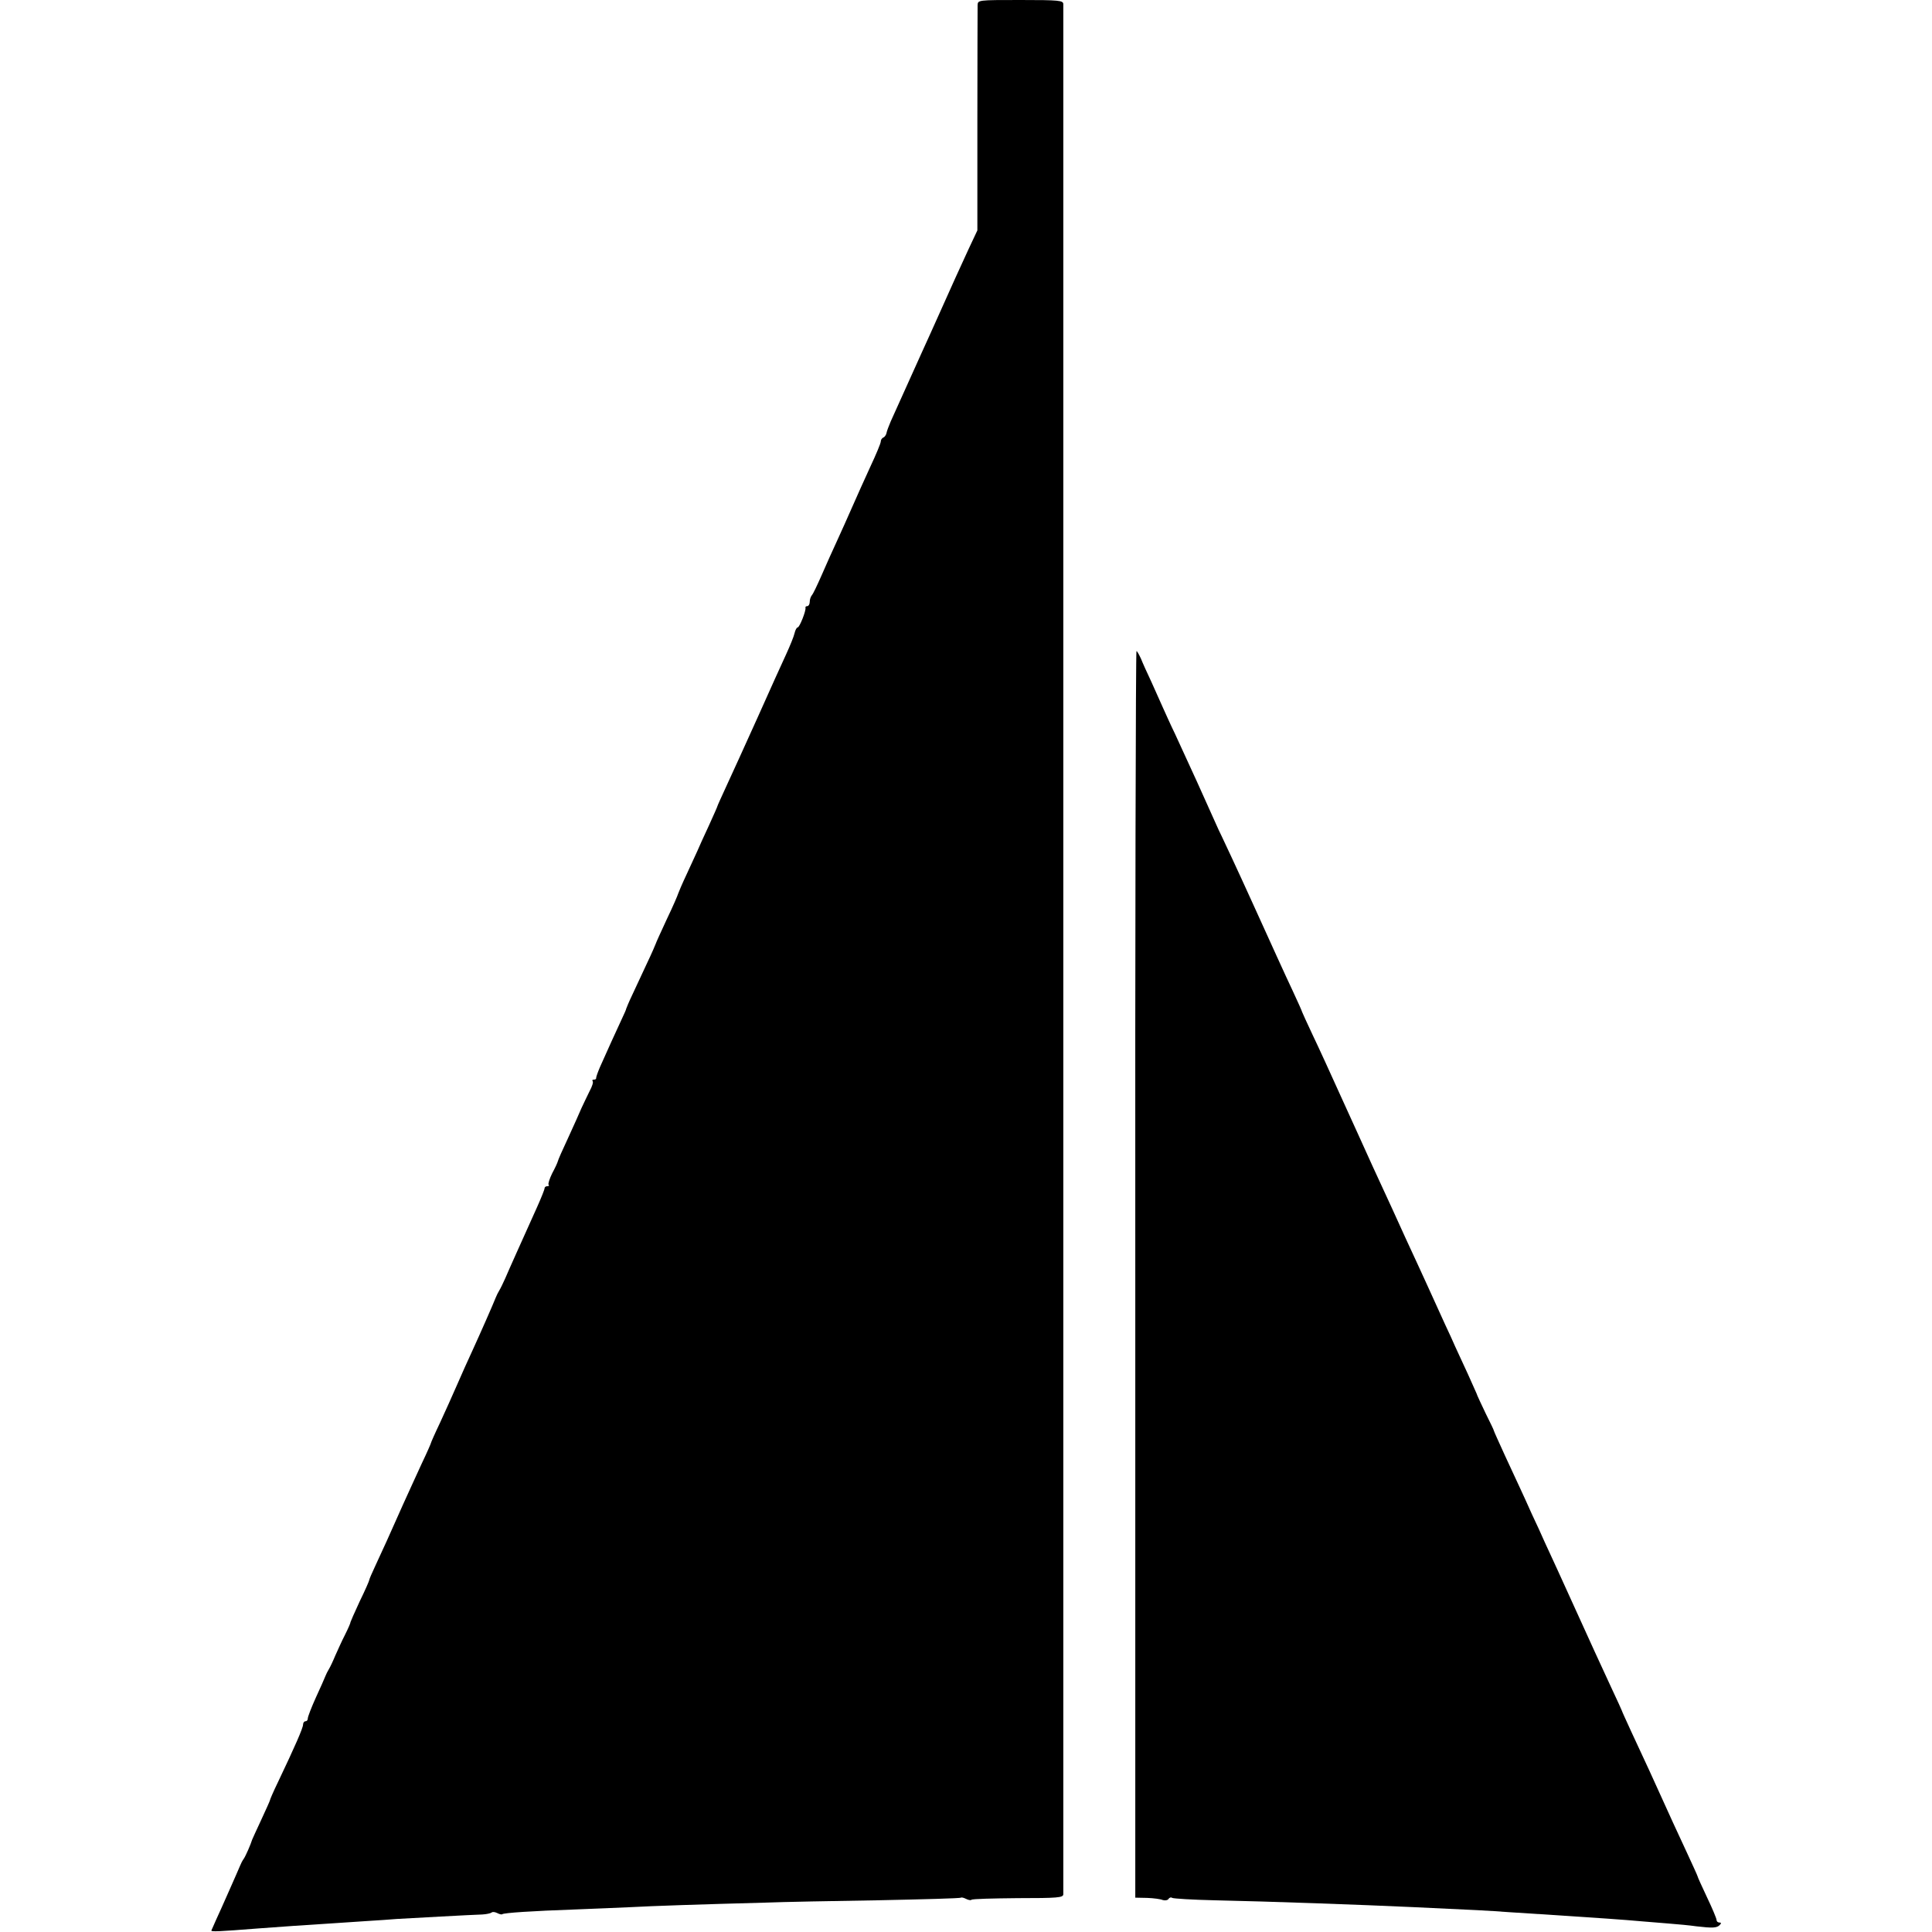
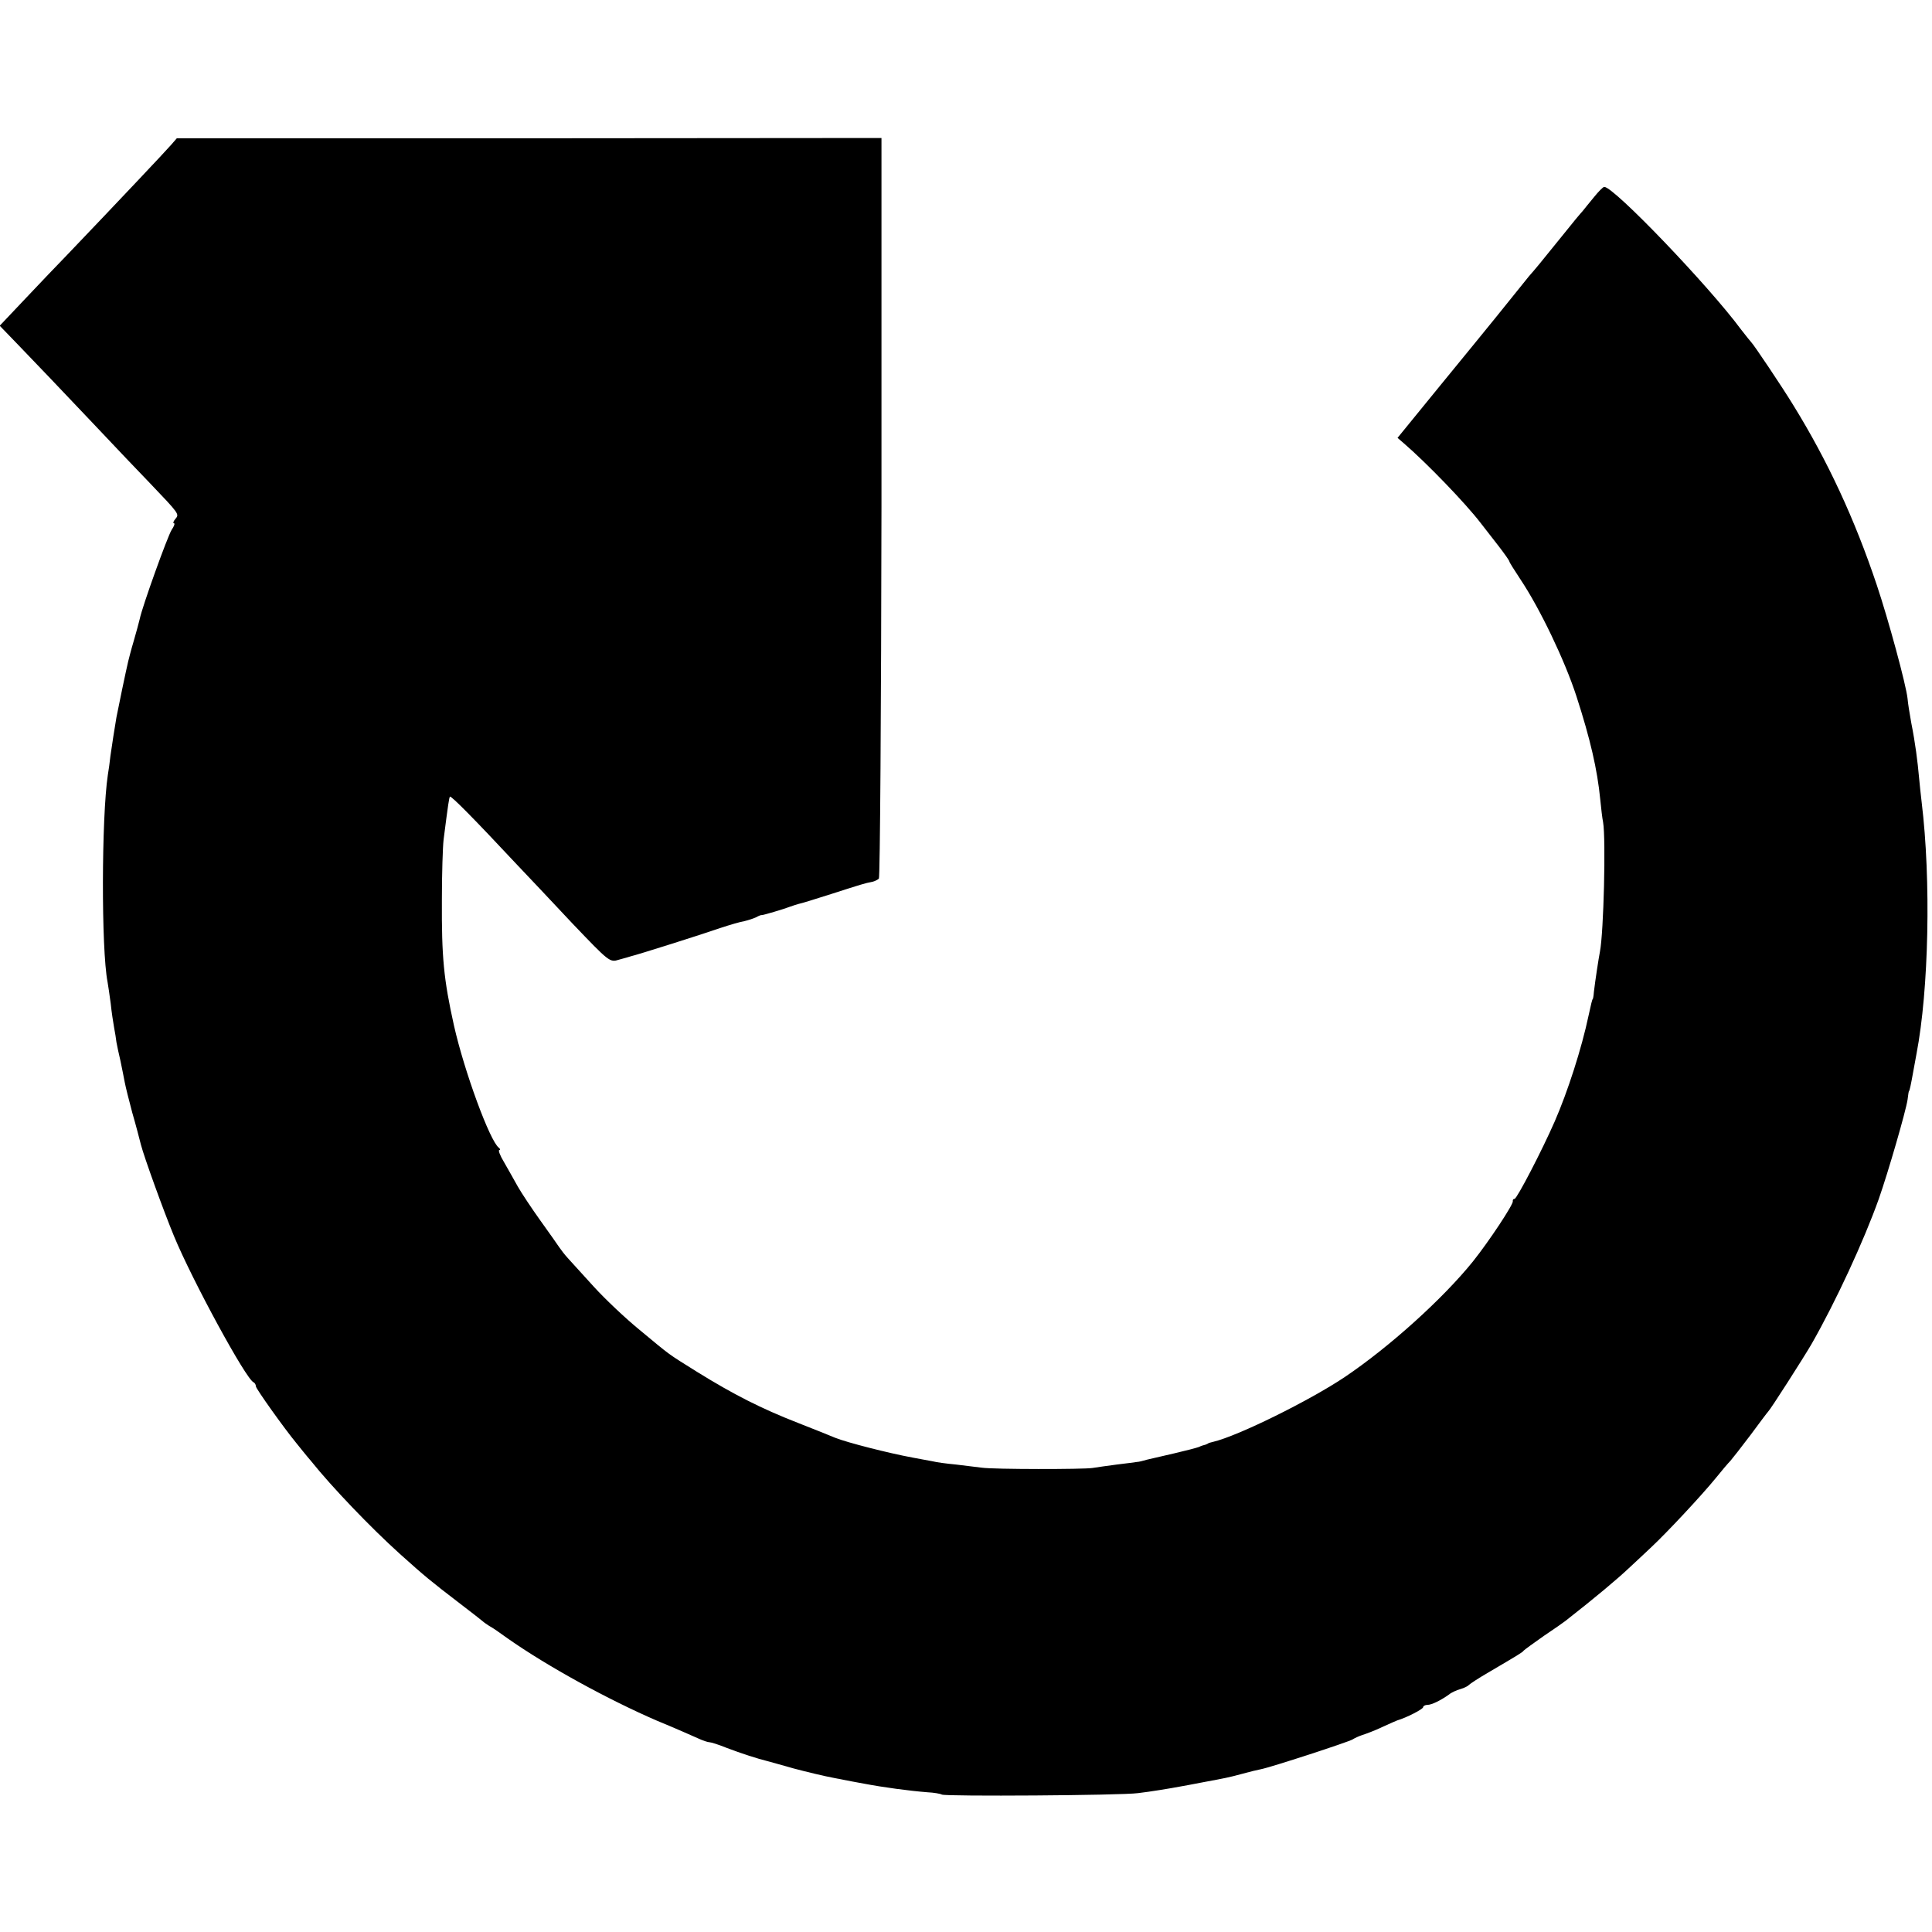
- <svg xmlns="http://www.w3.org/2000/svg" version="1.0" width="816pt" height="816pt" viewBox="0 0 816 816" preserveAspectRatio="xMidYMid meet">
-   <g transform="translate(0,816) scale(0.1,-0.1)" fill="#000000" stroke="none">
-     <path d="M4129 8138 c0 -13 -1 -232 -1 -487 l0 -464 -38 -81 c-43 -94 -61 -132 -125 -276 -26 -58 -57 -127 -70 -155 -58 -128 -82 -182 -133 -295 -8 -19 -17 -42 -18 -50 -2 -8 -8 -16 -13 -18 -6 -2 -11 -10 -11 -17 0 -7 -20 -55 -44 -106 -24 -52 -58 -128 -76 -169 -18 -41 -47 -106 -65 -145 -18 -38 -47 -104 -65 -145 -18 -41 -36 -79 -41 -84 -5 -6 -9 -18 -9 -28 0 -10 -5 -18 -10 -18 -6 0 -9 -3 -8 -7 3 -12 -25 -83 -33 -83 -4 0 -10 -11 -13 -24 -3 -14 -19 -53 -35 -88 -16 -35 -71 -155 -121 -268 -51 -113 -110 -243 -131 -288 -21 -46 -39 -85 -39 -87 0 -2 -16 -38 -36 -82 -20 -43 -42 -91 -49 -108 -7 -16 -28 -61 -46 -100 -18 -38 -33 -74 -35 -80 -1 -5 -22 -54 -48 -108 -25 -54 -46 -100 -46 -102 0 -1 -17 -41 -39 -87 -21 -45 -49 -105 -62 -133 -13 -27 -23 -52 -24 -55 0 -3 -8 -21 -17 -40 -19 -41 -70 -152 -94 -207 -9 -21 -16 -41 -16 -45 1 -5 -3 -8 -10 -8 -6 0 -8 -3 -5 -6 4 -4 -2 -23 -13 -43 -10 -20 -25 -52 -34 -71 -8 -19 -33 -75 -56 -125 -23 -49 -43 -94 -44 -100 -1 -5 -12 -29 -24 -51 -11 -23 -18 -44 -15 -48 4 -3 1 -6 -5 -6 -7 0 -12 -4 -12 -9 0 -5 -14 -40 -31 -78 -67 -149 -118 -262 -135 -302 -9 -20 -20 -43 -25 -51 -5 -8 -12 -22 -15 -30 -10 -26 -66 -153 -99 -225 -18 -38 -47 -104 -65 -145 -18 -41 -50 -113 -71 -158 -22 -46 -39 -85 -39 -87 0 -2 -17 -41 -39 -87 -21 -45 -56 -123 -79 -173 -53 -120 -89 -199 -118 -261 -13 -28 -24 -53 -24 -56 0 -4 -18 -45 -41 -92 -22 -47 -39 -87 -39 -88 1 -2 -9 -25 -23 -53 -14 -27 -32 -68 -42 -90 -9 -22 -21 -47 -26 -55 -5 -8 -12 -22 -15 -30 -3 -8 -21 -49 -40 -90 -19 -42 -34 -81 -34 -88 0 -7 -4 -12 -10 -12 -5 0 -10 -6 -10 -14 0 -14 -34 -92 -106 -243 -19 -39 -34 -74 -34 -77 0 -2 -17 -40 -37 -83 -20 -43 -37 -80 -38 -83 -6 -20 -27 -68 -35 -80 -6 -8 -13 -22 -16 -30 -3 -8 -24 -55 -46 -105 -22 -50 -47 -106 -56 -125 -8 -19 -17 -38 -19 -43 -4 -7 31 -5 197 8 96 7 205 15 290 20 41 3 116 8 165 11 50 3 108 7 130 9 53 3 322 18 362 19 18 1 35 5 39 8 4 4 14 3 24 -2 10 -5 19 -7 21 -5 6 6 132 14 304 20 83 3 191 8 240 10 89 5 301 12 565 19 74 3 290 7 479 10 190 4 347 8 349 11 3 2 12 0 22 -5 10 -5 20 -7 23 -4 3 4 92 6 196 7 168 0 191 2 192 16 0 22 0 7961 0 7984 -1 15 -16 17 -181 17 -180 0 -180 0 -181 -22z" />
-     <path d="M4795 2778 l0 -2633 50 -1 c28 -1 57 -5 66 -9 10 -3 20 -1 24 4 3 6 11 9 16 5 6 -3 86 -8 177 -10 238 -5 624 -19 842 -29 264 -12 319 -15 400 -21 47 -3 110 -7 140 -9 248 -16 347 -23 425 -30 22 -2 72 -6 110 -9 39 -3 93 -8 120 -12 68 -8 86 -7 98 5 8 8 7 11 -1 11 -7 0 -12 5 -12 11 0 6 -18 49 -40 95 -22 47 -40 86 -40 89 0 2 -21 48 -46 102 -44 95 -74 159 -107 233 -19 43 -76 167 -128 278 -21 46 -39 85 -39 87 0 1 -20 45 -44 96 -24 52 -56 121 -71 154 -33 73 -117 257 -157 345 -17 36 -40 88 -53 115 -12 28 -37 82 -55 120 -17 39 -40 88 -50 110 -10 22 -39 84 -64 138 -25 55 -46 101 -46 103 0 3 -16 36 -35 74 -19 39 -34 73 -35 75 0 3 -19 43 -40 91 -22 47 -46 100 -54 117 -8 18 -26 59 -42 92 -68 150 -97 213 -114 250 -25 53 -82 178 -110 240 -13 28 -50 109 -83 180 -32 72 -93 204 -134 295 -41 91 -94 207 -119 259 -24 51 -44 95 -44 96 0 2 -18 43 -41 92 -23 48 -97 211 -165 361 -68 150 -129 280 -134 290 -5 9 -19 40 -31 67 -34 77 -107 238 -166 365 -20 41 -43 93 -53 115 -10 22 -31 69 -47 105 -17 36 -37 80 -44 98 -8 17 -16 32 -19 32 -3 0 -6 -1185 -5 -2632z" />
+ <svg xmlns="http://www.w3.org/2000/svg" version="1.0" width="672pt" height="672pt" viewBox="0 0 672 672" preserveAspectRatio="xMidYMid meet">
+   <g transform="translate(0,672) scale(0.1,-0.1)" fill="#000000" stroke="none">
+     <path d="M595 6216 c-18 -21 -186 -199 -360 -381 -33 -34 -100 -104 -148 -155 l-88 -93 58 -60 c98 -102 123 -128 268 -281 77 -82 165 -174 195 -205 105 -110 104 -109 90 -126 -7 -8 -9 -15 -5 -15 4 0 1 -10 -8 -23 -14 -22 -102 -266 -111 -310 -3 -12 -12 -47 -21 -77 -9 -30 -17 -62 -19 -70 -6 -24 -37 -173 -41 -195 -6 -35 -16 -99 -21 -135 -2 -19 -6 -49 -9 -66 -22 -147 -23 -606 -1 -719 2 -11 7 -45 11 -75 3 -30 9 -68 12 -85 3 -16 7 -39 8 -50 2 -11 8 -40 14 -65 5 -25 12 -58 15 -75 3 -16 15 -64 26 -105 12 -41 25 -91 30 -111 11 -43 79 -231 115 -318 63 -153 251 -499 277 -509 4 -2 8 -8 8 -14 0 -8 99 -147 142 -199 9 -11 31 -39 50 -61 72 -90 207 -231 309 -323 88 -79 109 -96 199 -165 47 -36 87 -67 90 -70 3 -3 12 -9 21 -15 10 -5 39 -25 65 -44 138 -97 350 -213 519 -286 61 -25 124 -53 142 -61 17 -8 35 -14 41 -14 5 0 31 -8 58 -19 52 -20 112 -39 141 -46 10 -3 52 -14 93 -26 41 -11 107 -27 145 -34 39 -8 84 -16 100 -19 68 -13 158 -25 221 -30 22 -1 45 -5 50 -8 12 -7 625 -3 682 5 43 5 110 16 147 23 11 2 45 8 75 14 85 16 92 17 140 30 25 7 54 14 65 16 33 6 309 96 320 104 6 4 21 11 33 15 13 4 45 16 70 28 26 12 49 22 52 23 31 9 90 39 90 46 0 4 7 8 15 8 15 0 47 16 75 36 8 7 26 15 40 19 14 4 27 11 30 15 3 3 31 22 64 41 107 63 121 71 126 78 3 3 34 26 70 51 36 24 70 48 75 52 106 83 182 147 220 183 17 16 52 48 76 71 57 53 179 184 227 243 20 25 43 52 51 60 7 8 39 49 70 90 31 42 58 78 61 81 8 7 123 187 151 235 84 147 182 359 234 505 33 94 94 305 100 345 2 17 4 30 5 30 2 0 7 24 15 69 4 21 9 48 11 60 43 223 51 606 18 876 -3 25 -7 63 -9 85 -5 56 -13 120 -27 190 -6 33 -12 71 -13 85 -5 48 -67 276 -107 395 -77 230 -171 432 -290 625 -39 64 -139 213 -147 220 -3 3 -19 23 -36 45 -110 149 -441 495 -475 495 -4 0 -20 -16 -36 -36 -16 -20 -34 -41 -39 -48 -6 -6 -40 -47 -75 -91 -75 -93 -89 -110 -112 -136 -18 -22 -54 -67 -116 -144 -22 -27 -108 -133 -191 -234 l-150 -184 22 -19 c79 -68 215 -209 267 -277 14 -18 42 -54 63 -81 20 -26 37 -50 37 -53 0 -3 18 -31 39 -63 68 -102 154 -282 194 -405 49 -151 73 -257 83 -359 3 -30 7 -66 10 -80 10 -59 2 -384 -11 -450 -5 -26 -16 -98 -21 -140 -1 -14 -3 -25 -4 -25 -1 0 -3 -7 -5 -15 -2 -8 -6 -26 -9 -40 -25 -119 -74 -269 -118 -370 -45 -103 -132 -270 -140 -270 -4 0 -7 -3 -6 -8 3 -10 -83 -140 -139 -210 -104 -129 -290 -297 -446 -402 -121 -81 -369 -204 -457 -225 -8 -2 -16 -4 -17 -5 -2 -2 -6 -3 -10 -5 -5 -1 -15 -4 -23 -8 -8 -3 -46 -13 -85 -22 -38 -9 -81 -19 -95 -22 -14 -4 -29 -8 -35 -8 -5 -1 -37 -5 -70 -9 -33 -4 -71 -10 -85 -12 -31 -5 -344 -5 -385 1 -16 2 -57 7 -90 11 -33 3 -69 8 -80 11 -11 2 -42 8 -70 13 -86 16 -227 52 -270 69 -11 5 -69 28 -130 52 -128 50 -224 99 -350 177 -107 67 -89 54 -200 146 -49 40 -121 108 -160 151 -38 42 -79 87 -90 99 -11 12 -24 29 -30 38 -5 8 -35 50 -65 92 -30 42 -66 96 -79 119 -13 23 -34 61 -48 85 -14 23 -21 42 -16 42 4 0 3 4 -2 8 -31 23 -120 265 -156 425 -36 162 -43 238 -42 437 0 91 3 185 6 210 16 125 19 145 22 149 4 4 85 -78 228 -231 38 -40 127 -134 198 -210 129 -135 130 -136 162 -126 18 5 37 10 42 12 19 4 250 77 310 98 33 11 71 22 84 24 13 3 31 9 40 13 9 5 18 9 21 8 5 0 74 20 100 30 8 3 21 7 28 9 7 1 59 17 115 35 103 33 115 37 142 42 8 2 18 7 22 11 4 4 8 586 9 1292 l0 1284 -1225 -1 -1226 0 -20 -23z" />
  </g>
</svg>
